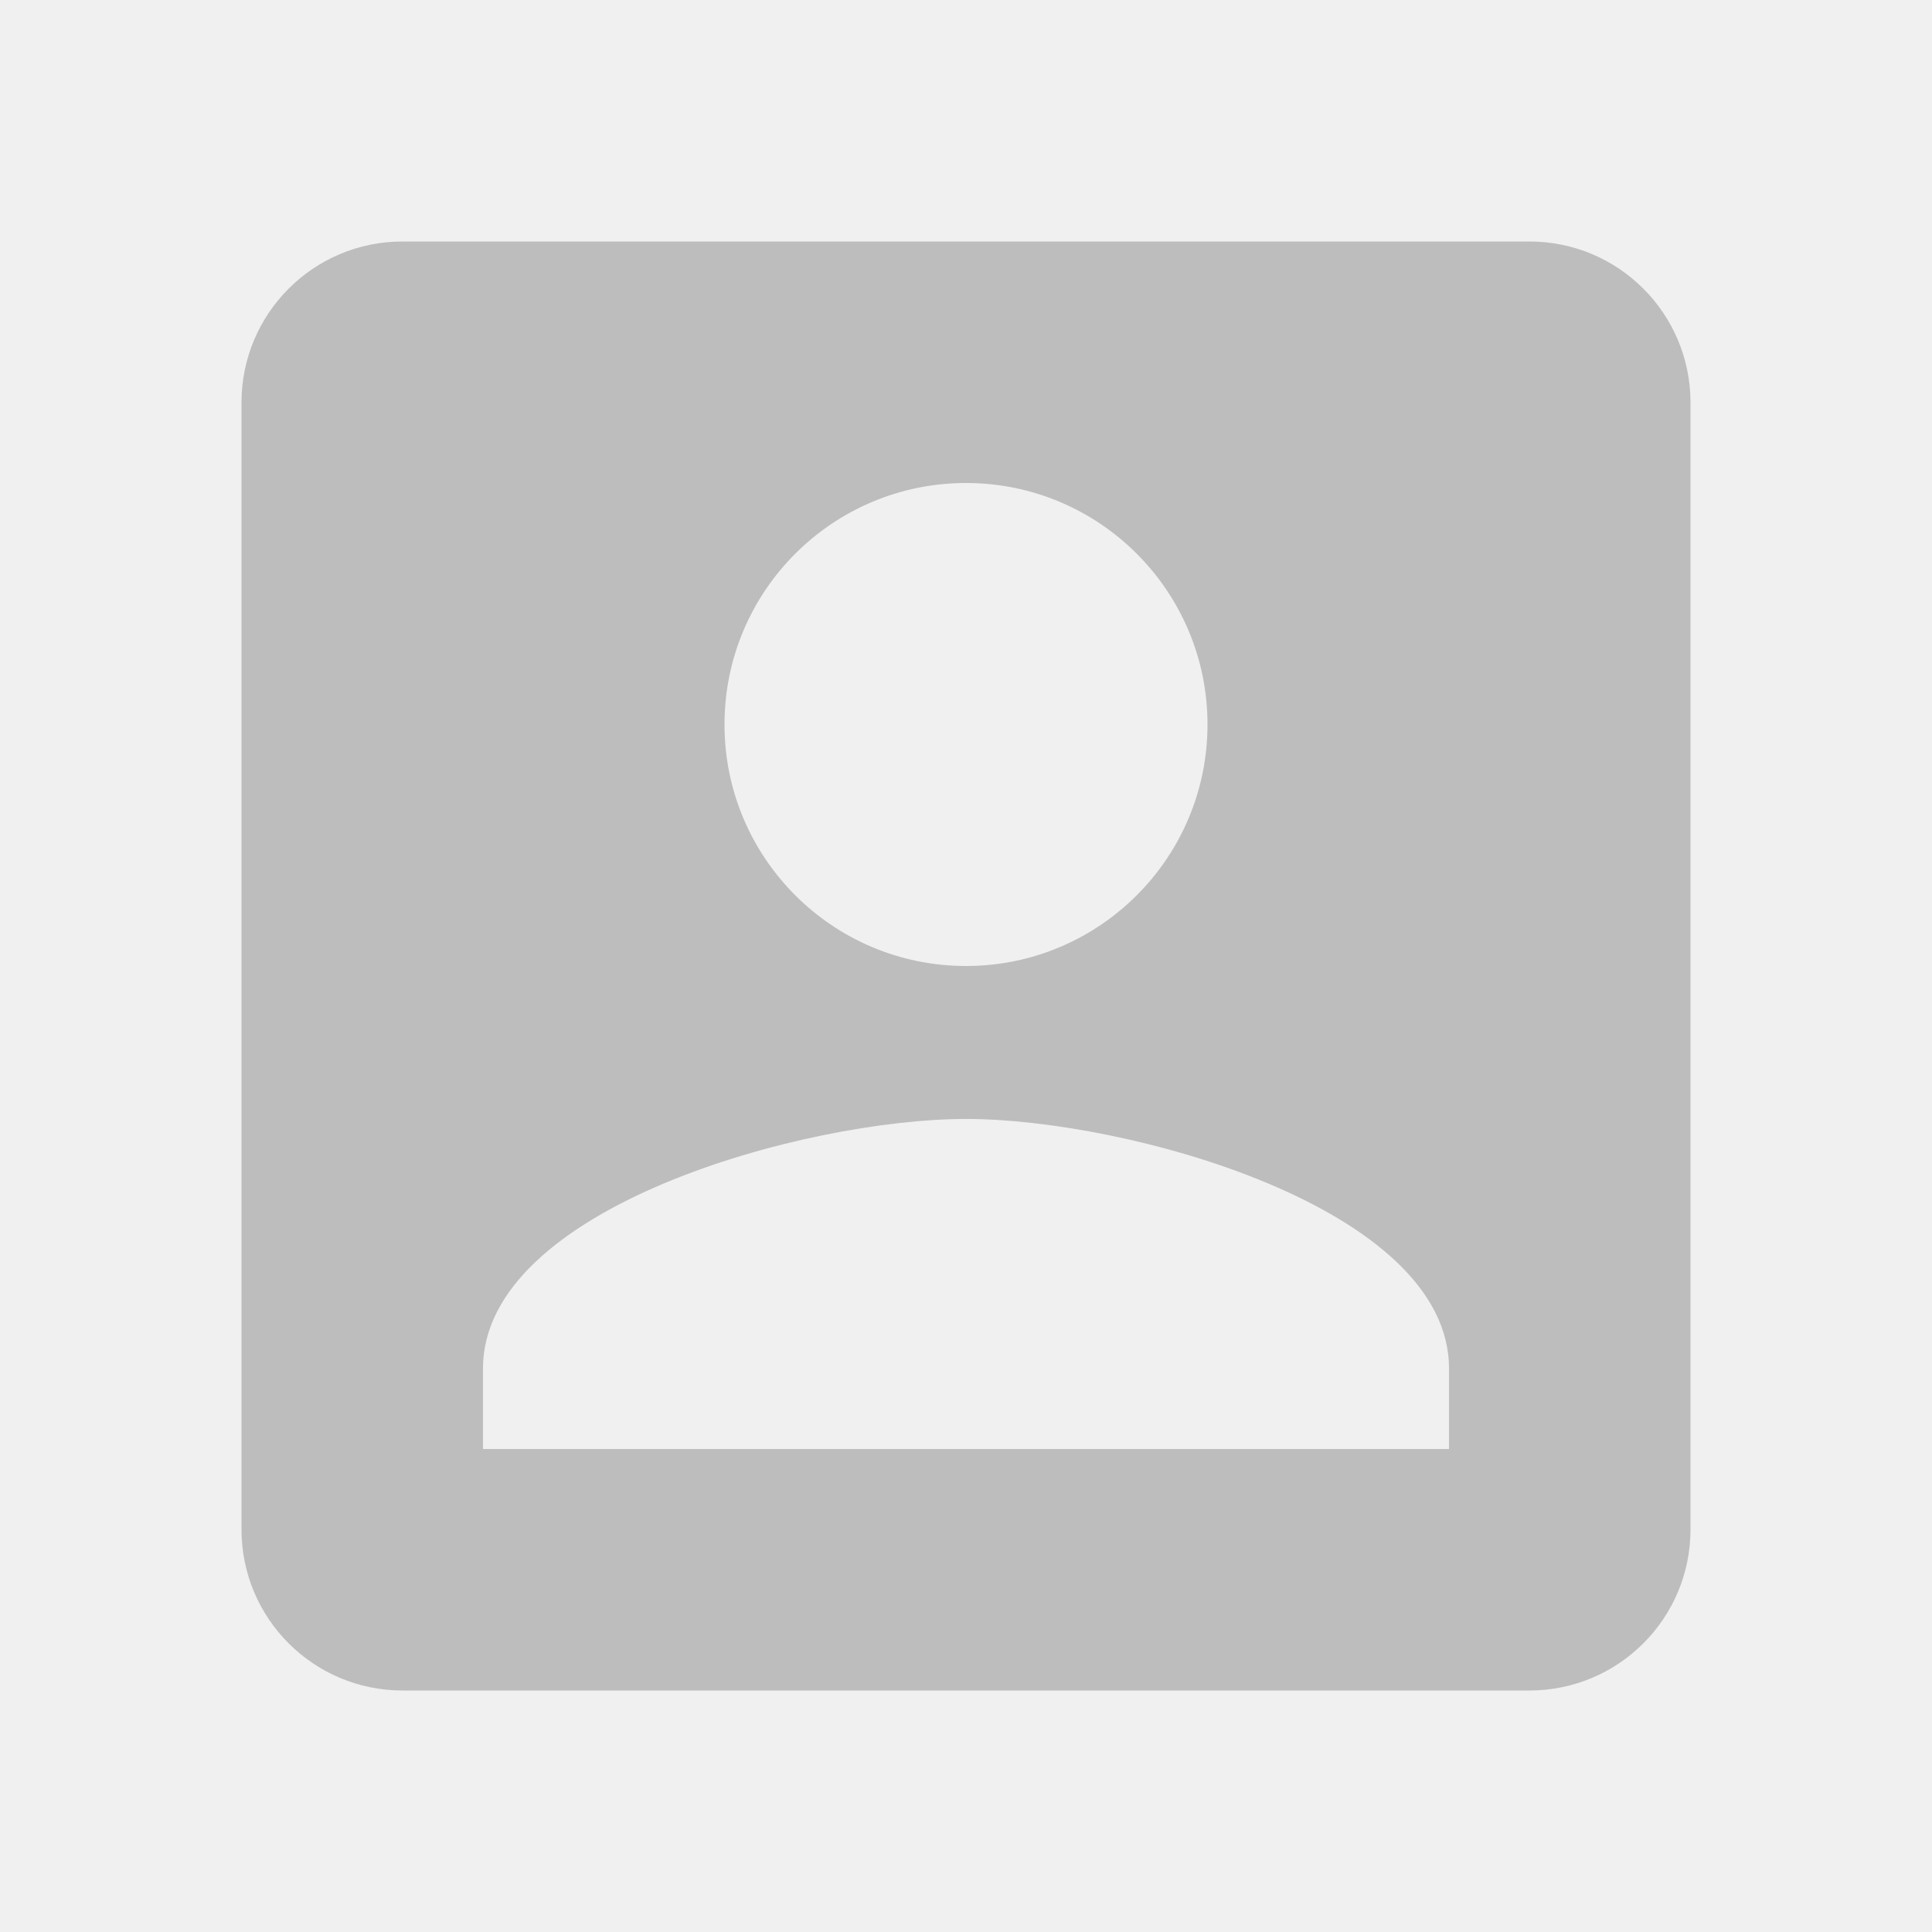
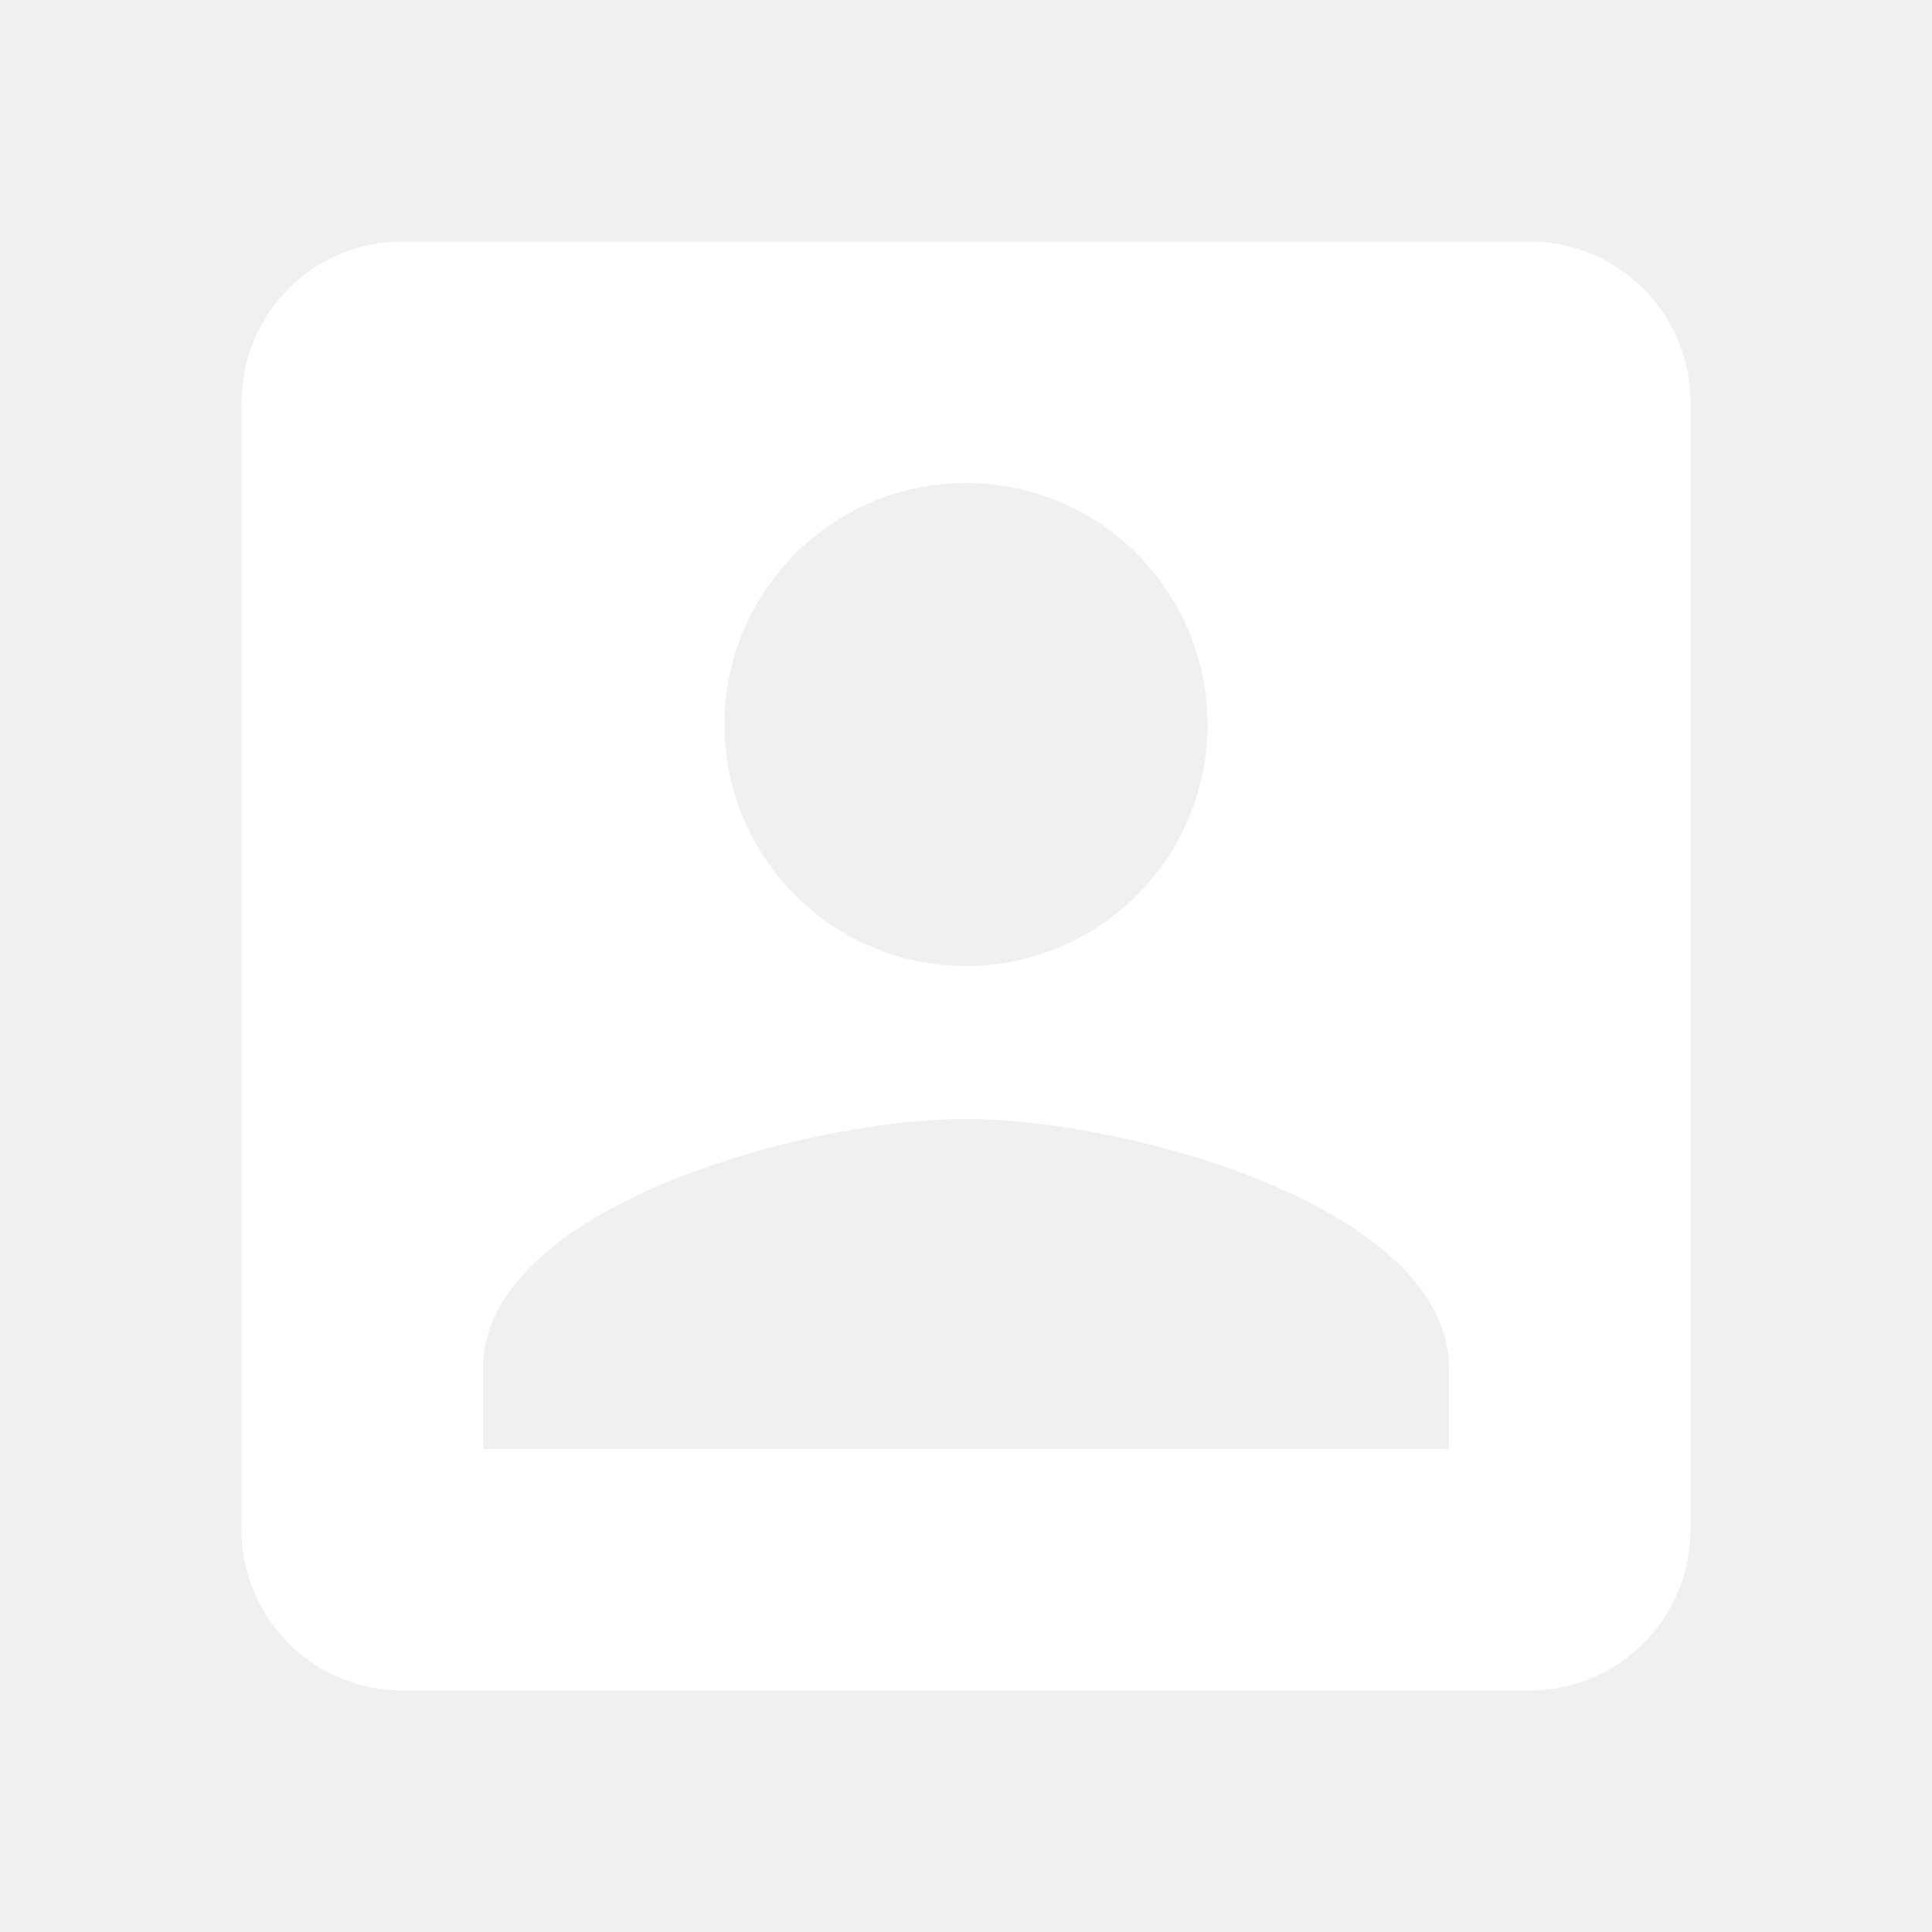
- <svg xmlns="http://www.w3.org/2000/svg" version="1.1" width="16px" height="16px" viewBox="0 0 24 24" fill="#BDBDBD">
+ <svg xmlns="http://www.w3.org/2000/svg" version="1.1" width="16px" height="16px" viewBox="0 0 24 24" fill="#FFFFFF" tint="true">
  <path d="M6,17C6,15 10,13.9 12,13.9C14,13.9 18,15 18,17V18H6M15,9A3,3 0 0,1 12,12A3,3 0 0,1 9,9A3,3 0 0,1 12,6A3,3 0 0,1 15,9M3,5V19A2,2 0 0,0 5,21H19A2,2 0 0,0 21,19V5A2,2 0 0,0 19,3H5C3.89,3 3,3.9 3,5Z" />
</svg>
